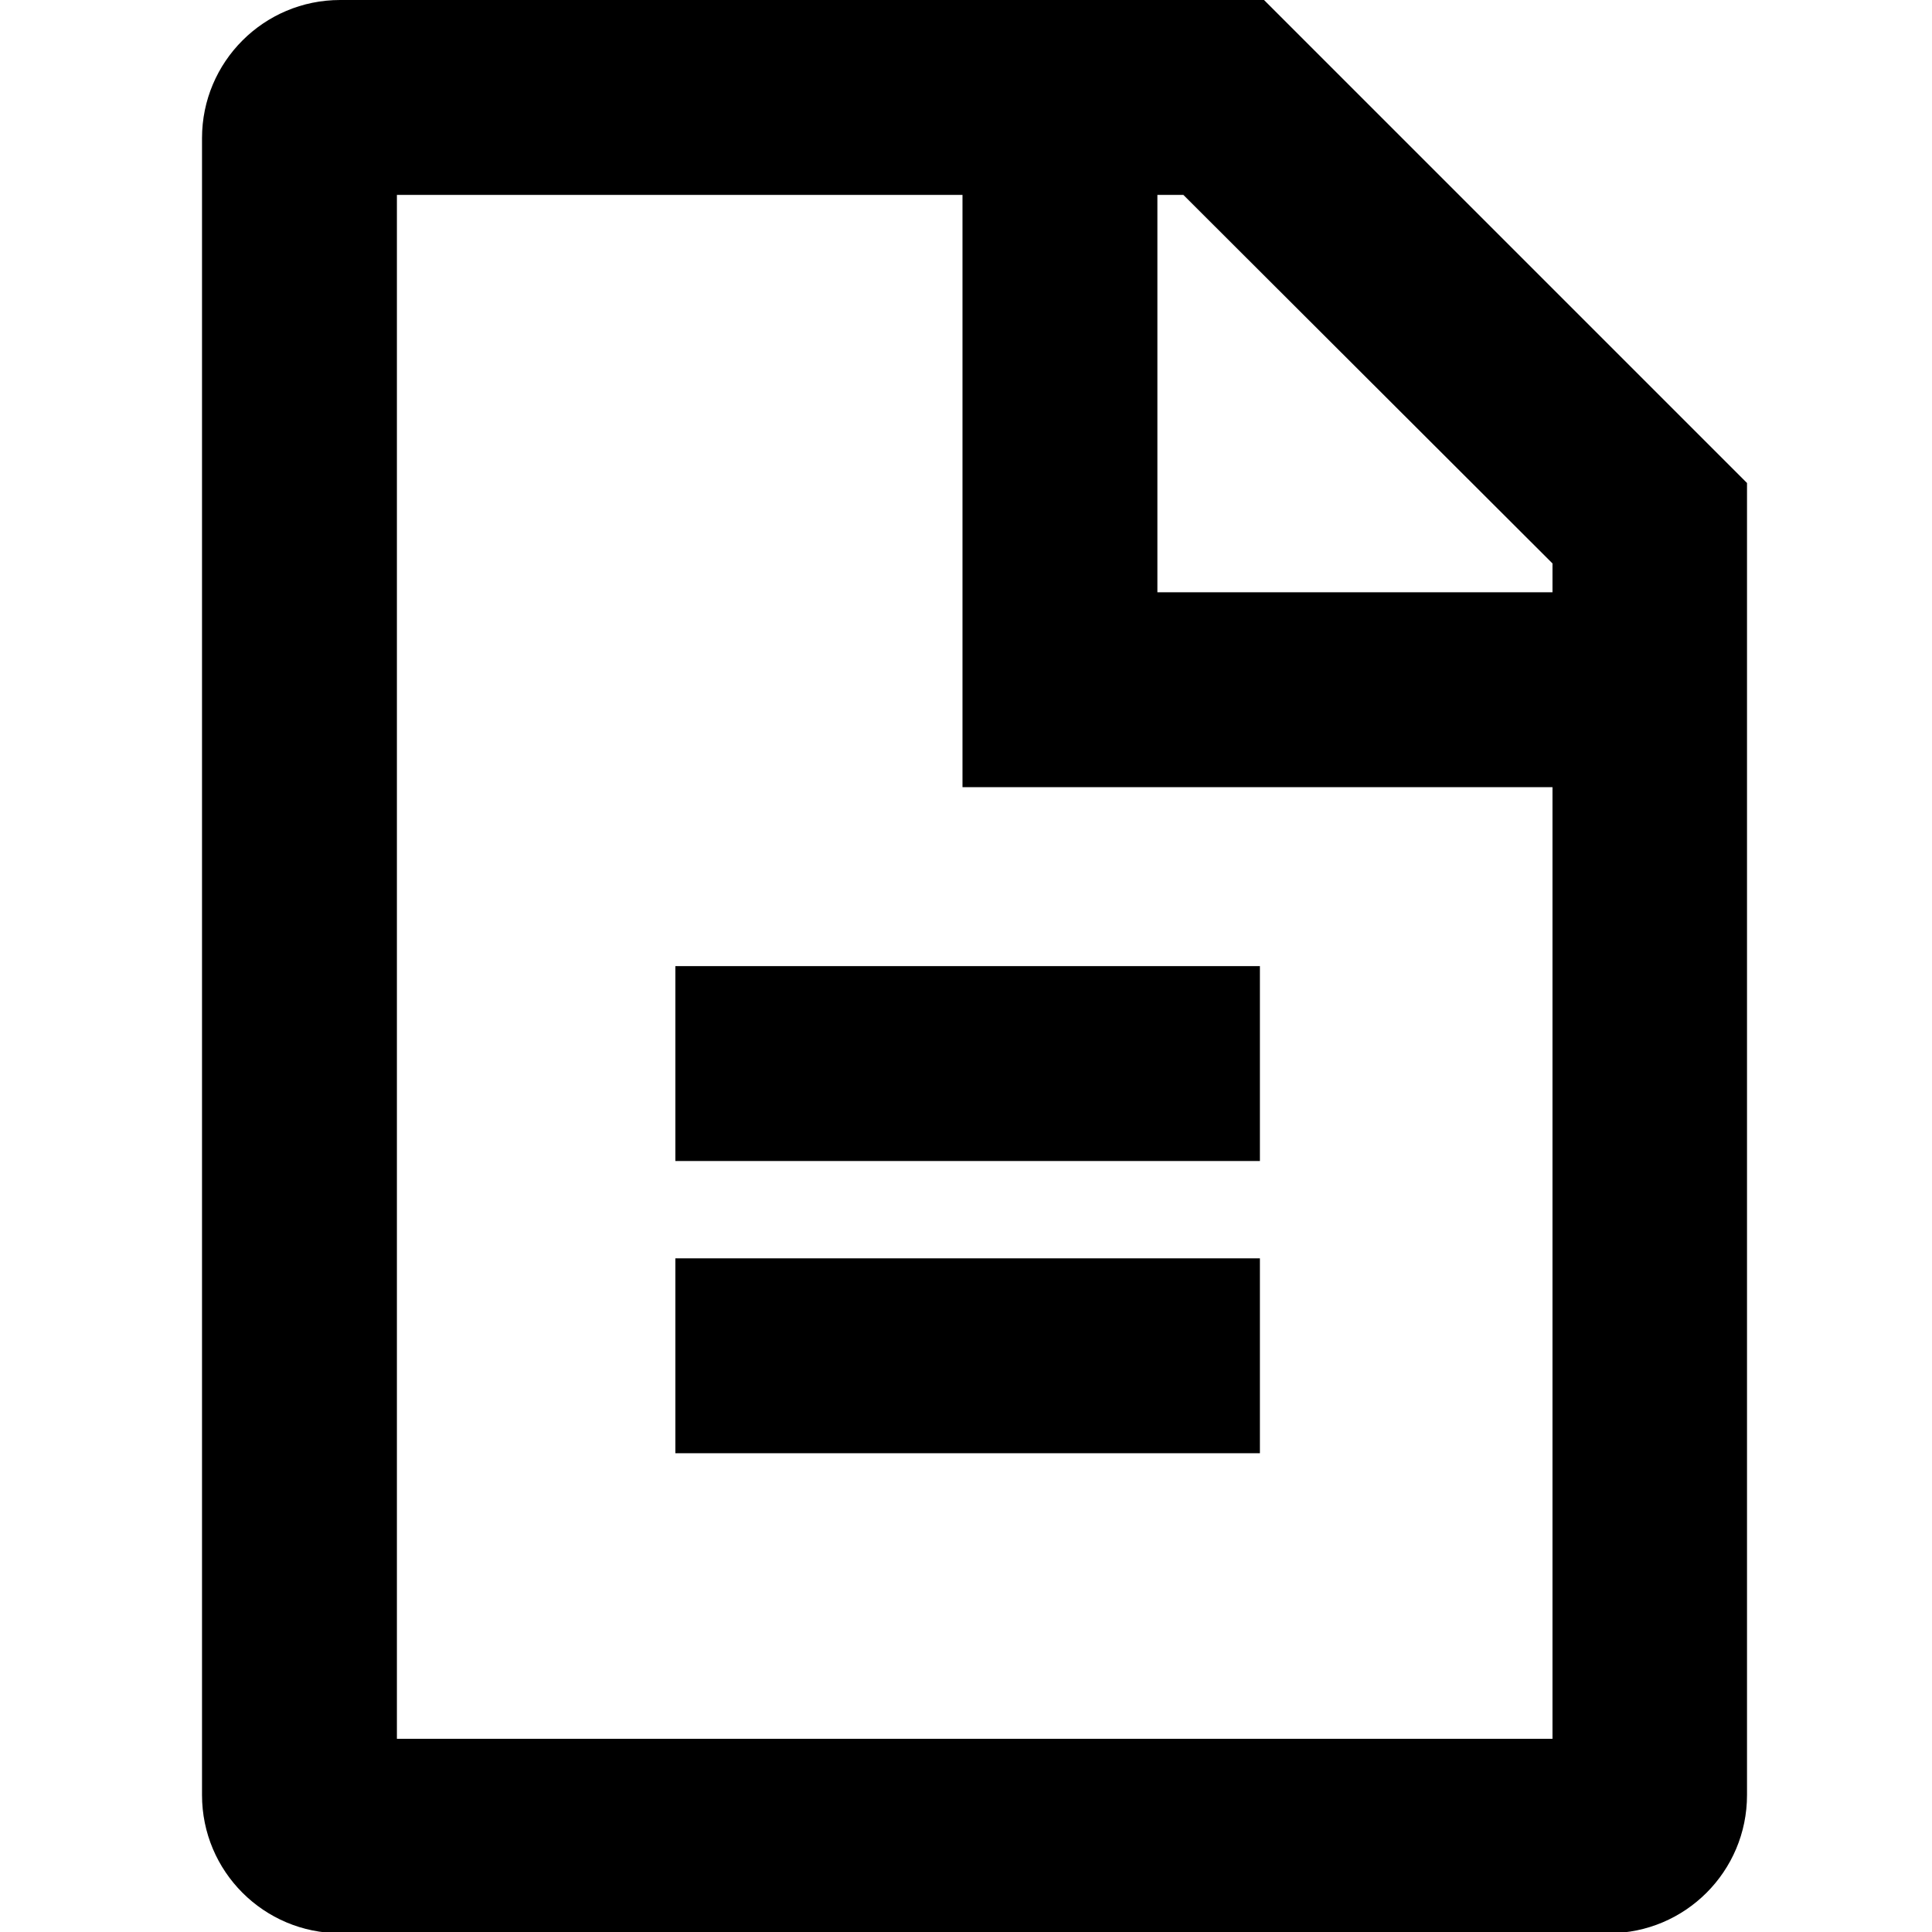
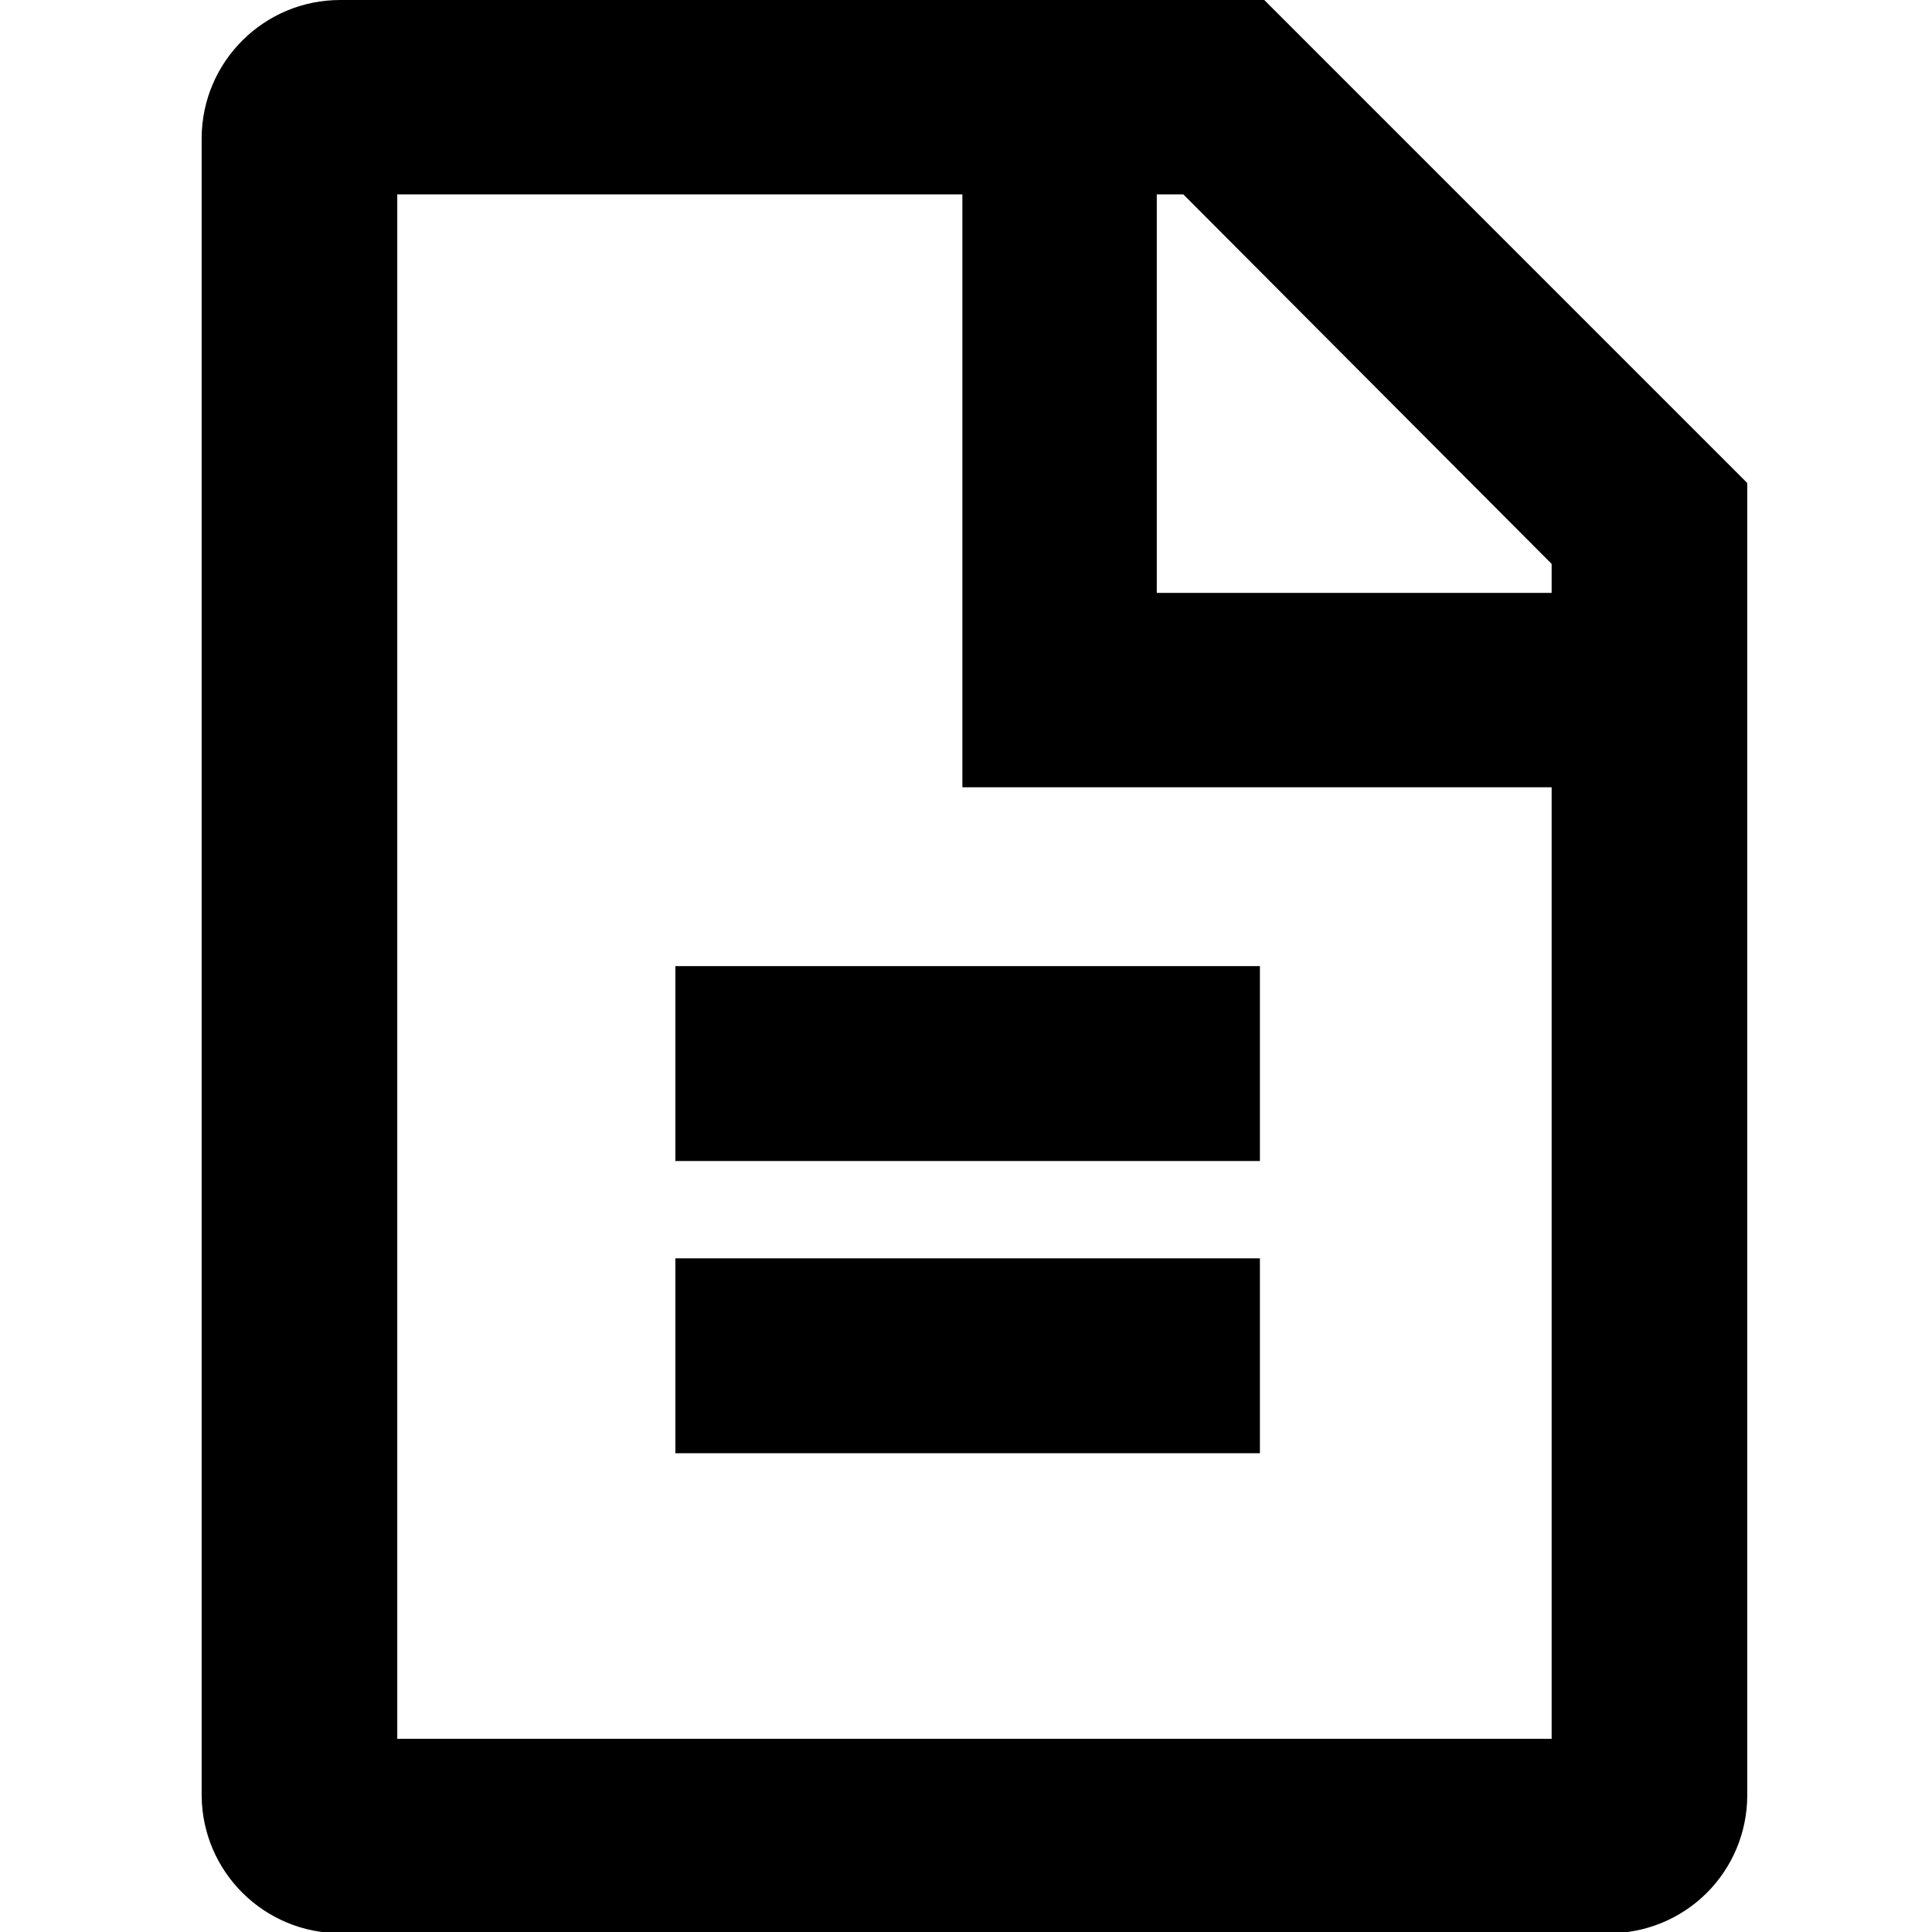
<svg xmlns="http://www.w3.org/2000/svg" id="Layer_1" data-name="Layer 1" viewBox="0 0 16 16">
-   <path d="M9.8,1.614l3.057,3.052V14.4H3.287V1.614H9.8M10.466,0H2.817A1.144,1.144,0,0,0,1.673,1.144V14.866A1.144,1.144,0,0,0,2.817,16.01H13.325a1.144,1.144,0,0,0,1.143-1.144V4l-4-4Z" />
-   <polygon points="13.267 6.519 7.971 6.519 7.971 1.137 9.585 1.137 9.585 4.905 13.267 4.905 13.267 6.519" />
+   <path d="M10.47,0H2.82A1.148,1.148,0,0,0,1.67,1.14V14.87a1.148,1.148,0,0,0,1.15,1.14h10.5a1.142,1.142,0,0,0,1.15-1.14V4Zm2.38,4.67v.24H9.58V1.61H9.8Zm0,9.73H3.29V1.61H7.97V6.52h4.88Z" />
  <rect x="5.593" y="8.001" width="4.841" height="1.614" />
  <rect x="5.593" y="10.421" width="4.841" height="1.614" />
</svg>
